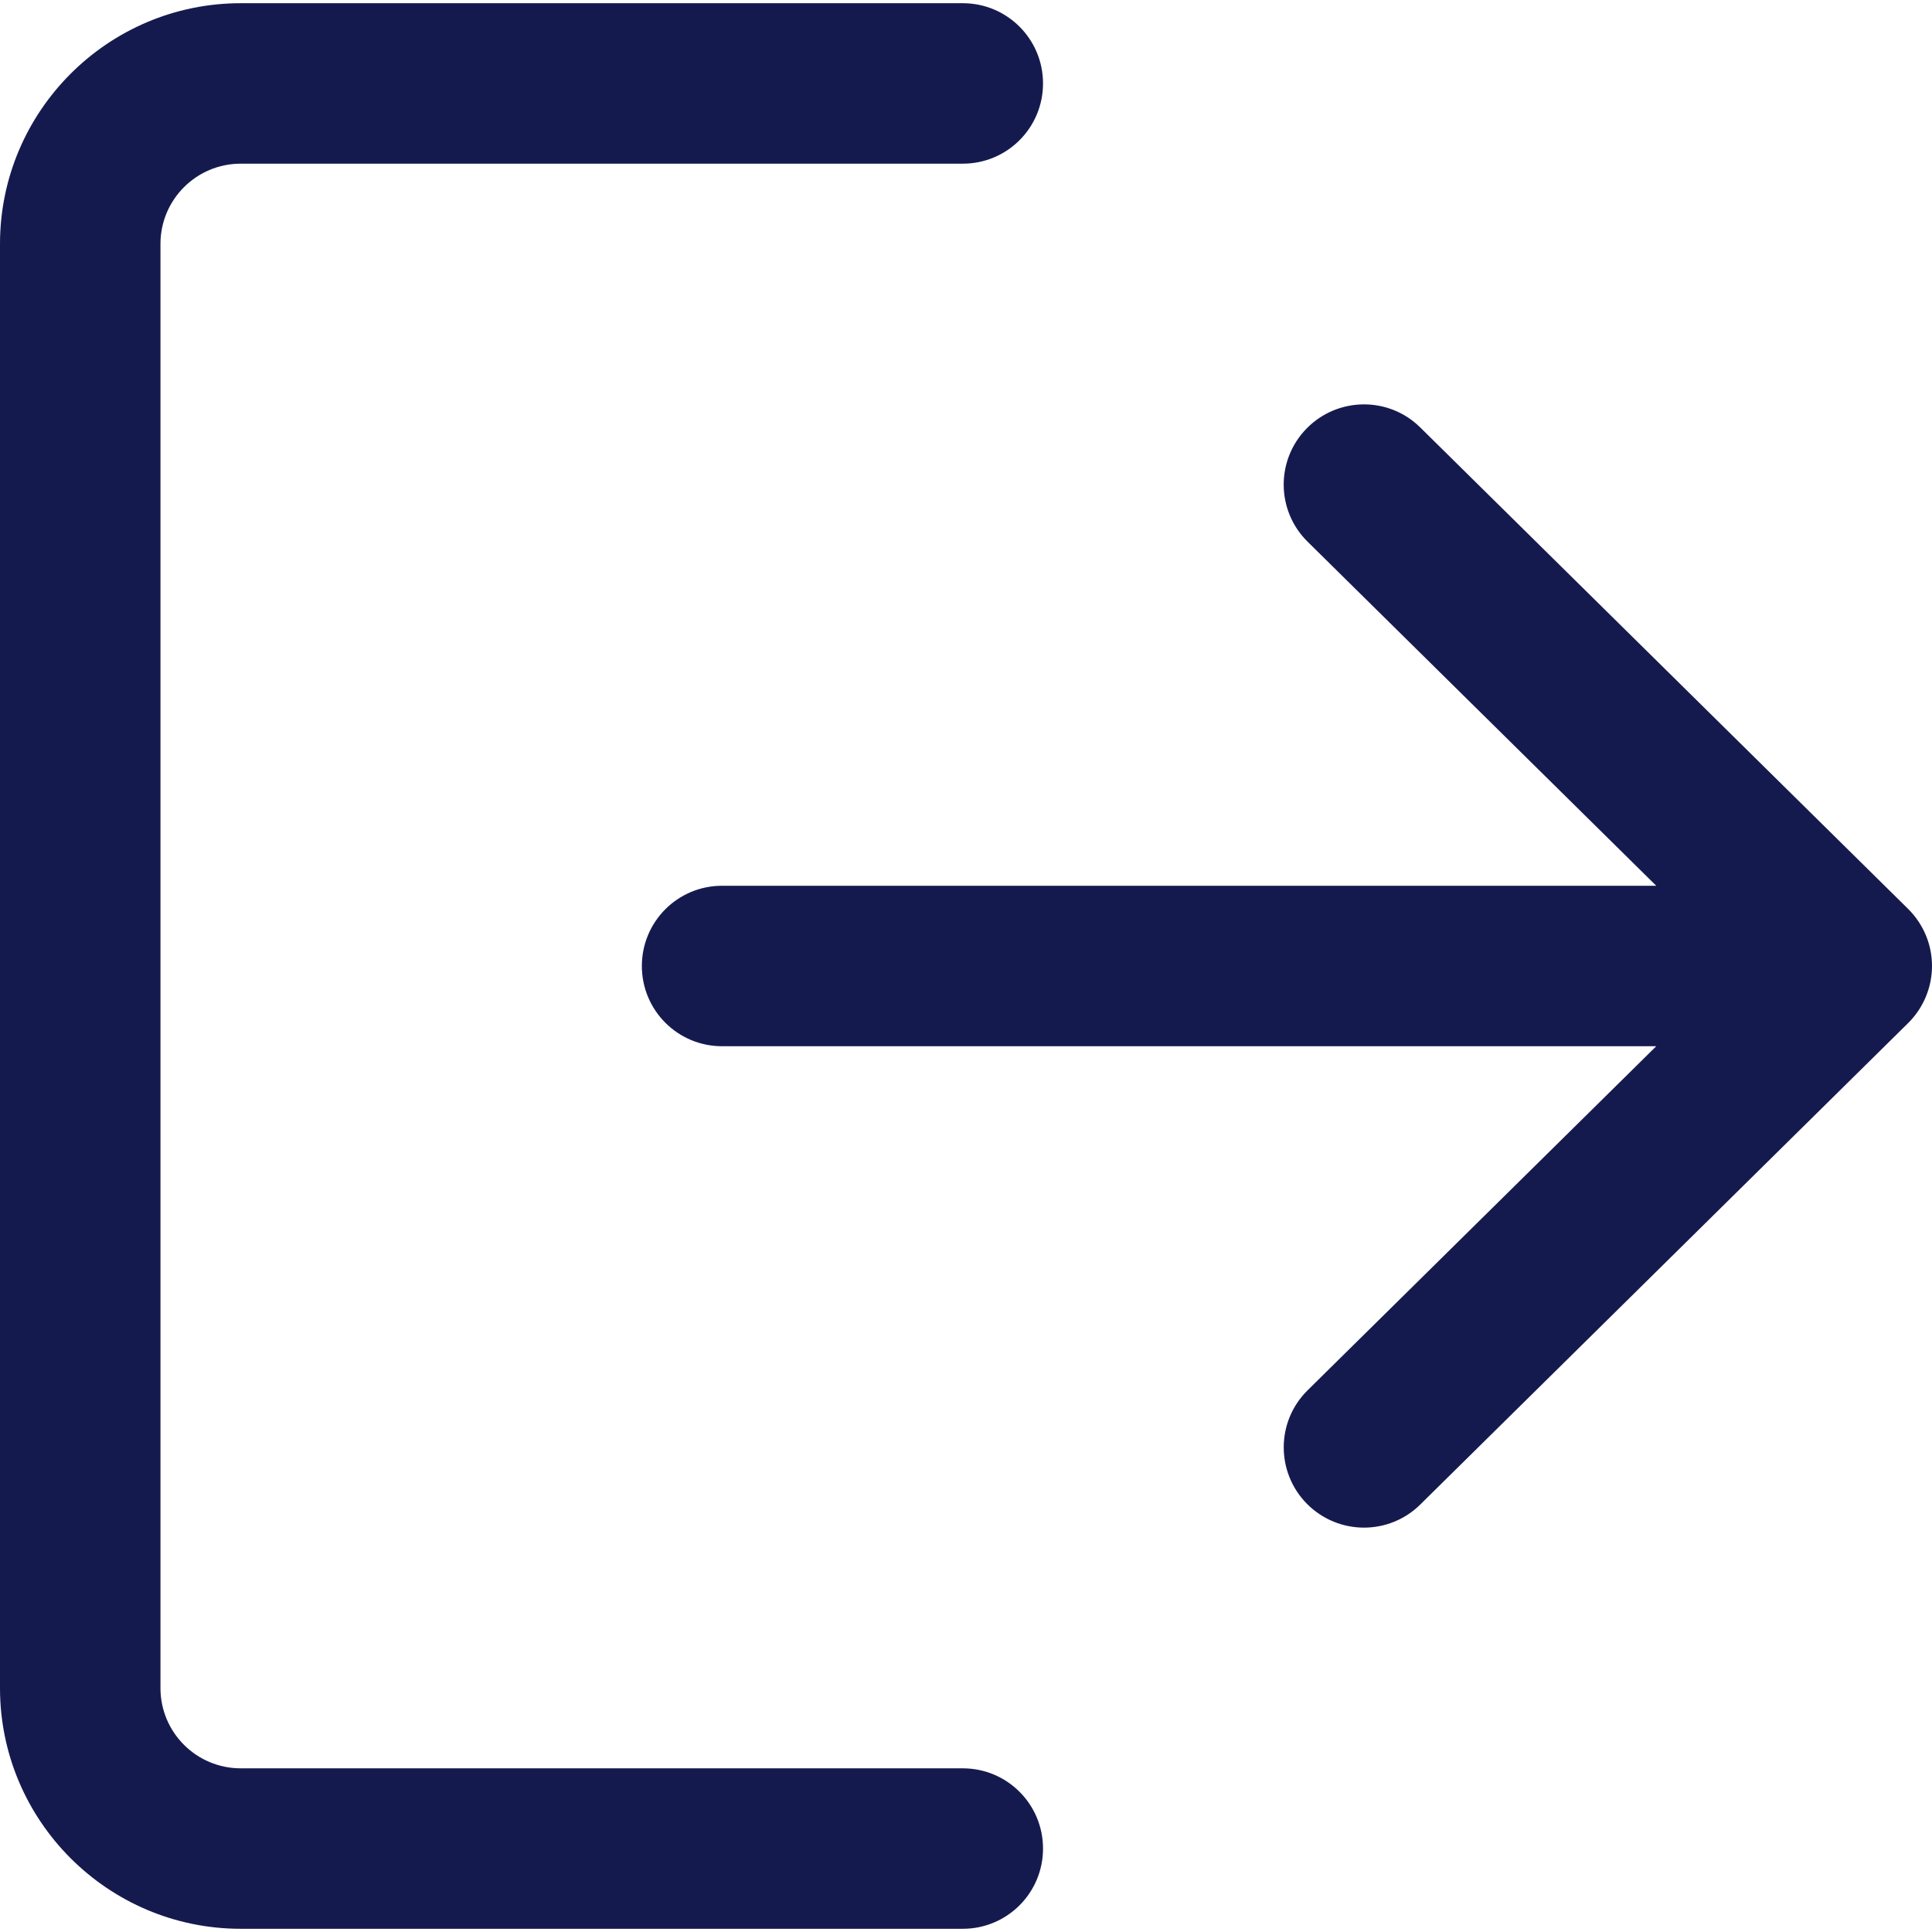
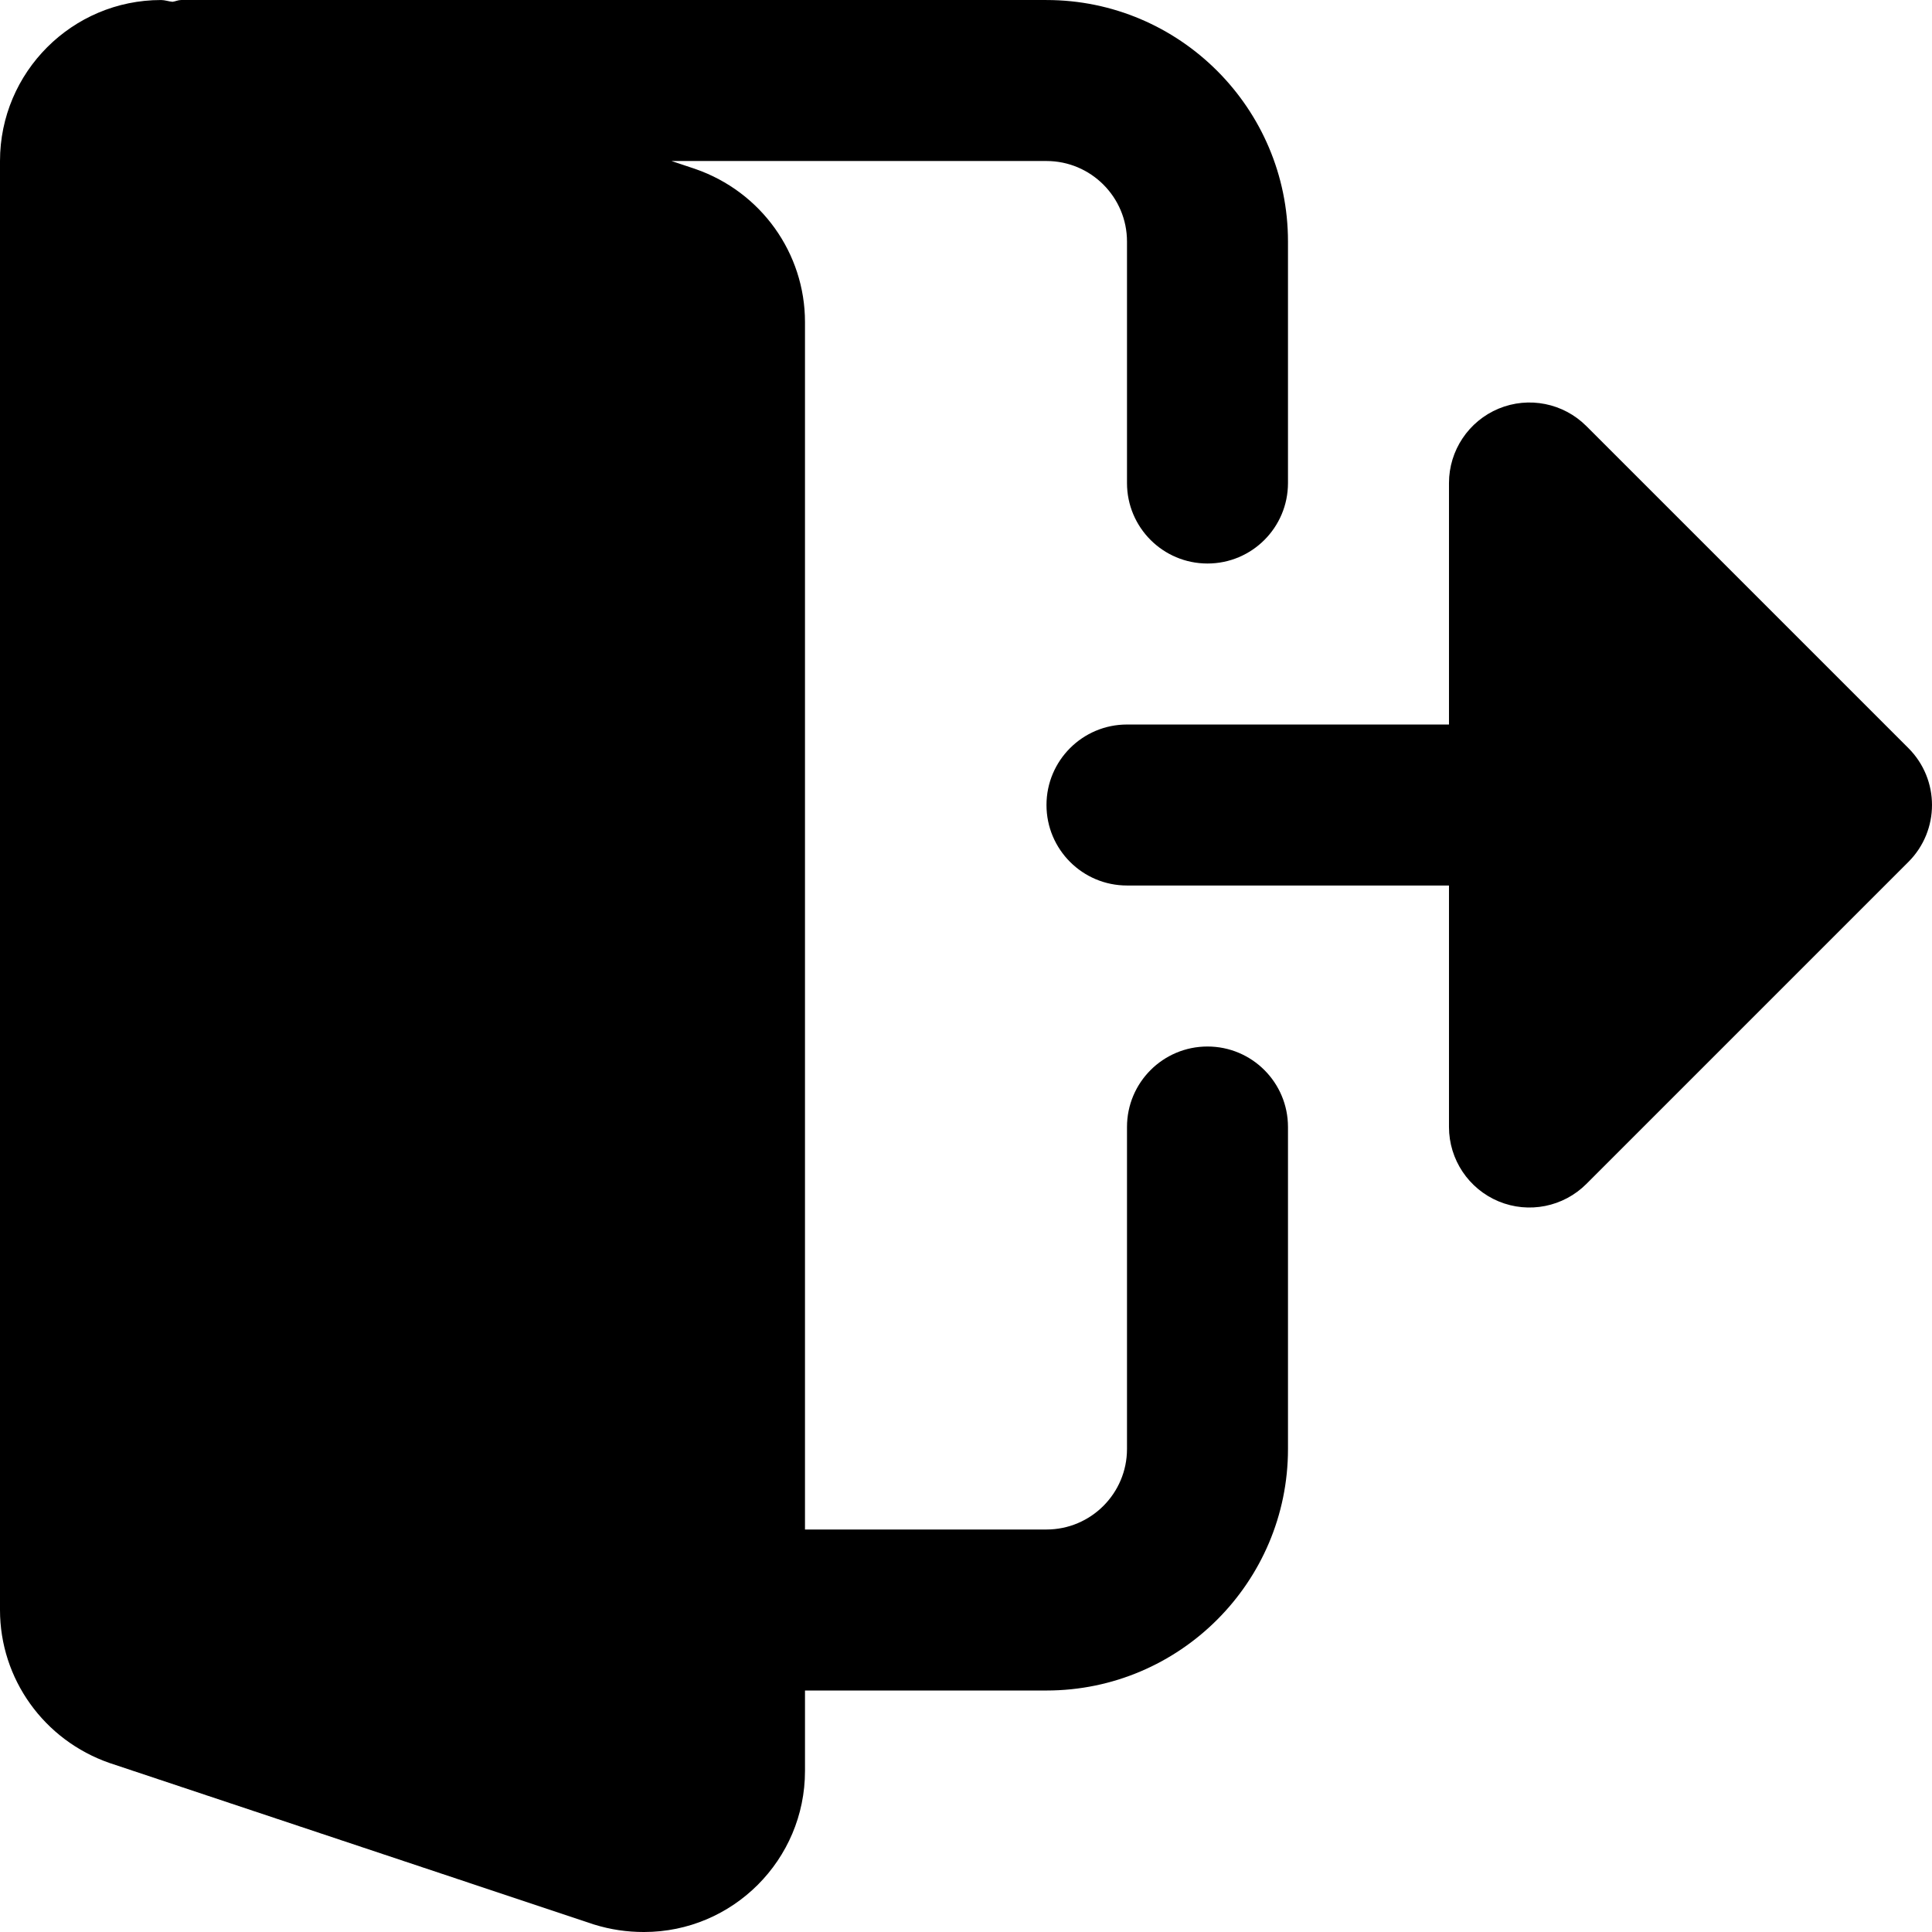
- <svg xmlns="http://www.w3.org/2000/svg" version="1.1" fill="#151a4e" id="Capa_1" x="0px" y="0px" viewBox="0 0 512 512" style="enable-background:new 0 0 512 512;" xml:space="preserve">
-   <g>
-     <g>
-       <path d="M255.15,468.625H63.787c-11.737,0-21.262-9.526-21.262-21.262V64.638c0-11.737,9.526-21.262,21.262-21.262H255.15    c11.758,0,21.262-9.504,21.262-21.262S266.908,0.85,255.15,0.85H63.787C28.619,0.85,0,29.47,0,64.638v382.724    c0,35.168,28.619,63.787,63.787,63.787H255.15c11.758,0,21.262-9.504,21.262-21.262    C276.412,478.129,266.908,468.625,255.15,468.625z" />
-     </g>
-   </g>
-   <g>
-     <g>
-       <path d="M505.664,240.861L376.388,113.286c-8.335-8.25-21.815-8.143-30.065,0.213s-8.165,21.815,0.213,30.065l92.385,91.173    H191.362c-11.758,0-21.262,9.504-21.262,21.262c0,11.758,9.504,21.263,21.262,21.263h247.559l-92.385,91.173    c-8.377,8.25-8.441,21.709-0.213,30.065c4.167,4.21,9.653,6.336,15.139,6.336c5.401,0,10.801-2.041,14.926-6.124l129.276-127.575    c4.04-3.997,6.336-9.441,6.336-15.139C512,250.302,509.725,244.88,505.664,240.861z" />
-     </g>
-   </g>
-   <g>
- </g>
-   <g>
- </g>
-   <g>
- </g>
-   <g>
- </g>
-   <g>
- </g>
-   <g>
- </g>
-   <g>
- </g>
-   <g>
- </g>
-   <g>
- </g>
-   <g>
- </g>
-   <g>
- </g>
-   <g>
- </g>
-   <g>
- </g>
-   <g>
- </g>
-   <g>
- </g>
+ <svg xmlns="http://www.w3.org/2000/svg" height="512pt" viewBox="0 0 512.005 512" width="512pt">
+   <path d="m320 277.336c-11.797 0-21.332 9.559-21.332 21.332v85.336c0 11.754-9.559 21.332-21.336 21.332h-64v-320c0-18.219-11.605-34.496-29.055-40.555l-6.316-2.113h99.371c11.777 0 21.336 9.578 21.336 21.336v64c0 11.773 9.535 21.332 21.332 21.332s21.332-9.559 21.332-21.332v-64c0-35.285-28.715-64-64-64h-229.332c-.812 0-1.492.363-2.281.469-1.027-.086-2.008-.469-3.051-.469-23.531 0-42.668 19.133-42.668 42.664v384c0 18.219 11.605 34.496 29.055 40.555l128.387 42.797c4.352 1.344 8.68 1.984 13.227 1.984 23.531 0 42.664-19.137 42.664-42.668v-21.332h64c35.285 0 64-28.715 64-64v-85.336c0-11.773-9.535-21.332-21.332-21.332zm0 0" />
+   <path d="m505.75 198.254-85.336-85.332c-6.098-6.102-15.273-7.938-23.25-4.633-7.957 3.309-13.164 11.094-13.164 19.715v64h-85.332c-11.777 0-21.336 9.555-21.336 21.332 0 11.777 9.559 21.332 21.336 21.332h85.332v64c0 8.621 5.207 16.406 13.164 19.715 7.977 3.305 17.152 1.469 23.25-4.629l85.336-85.336c8.34-8.34 8.34-21.824 0-30.164zm0 0" />
</svg>
